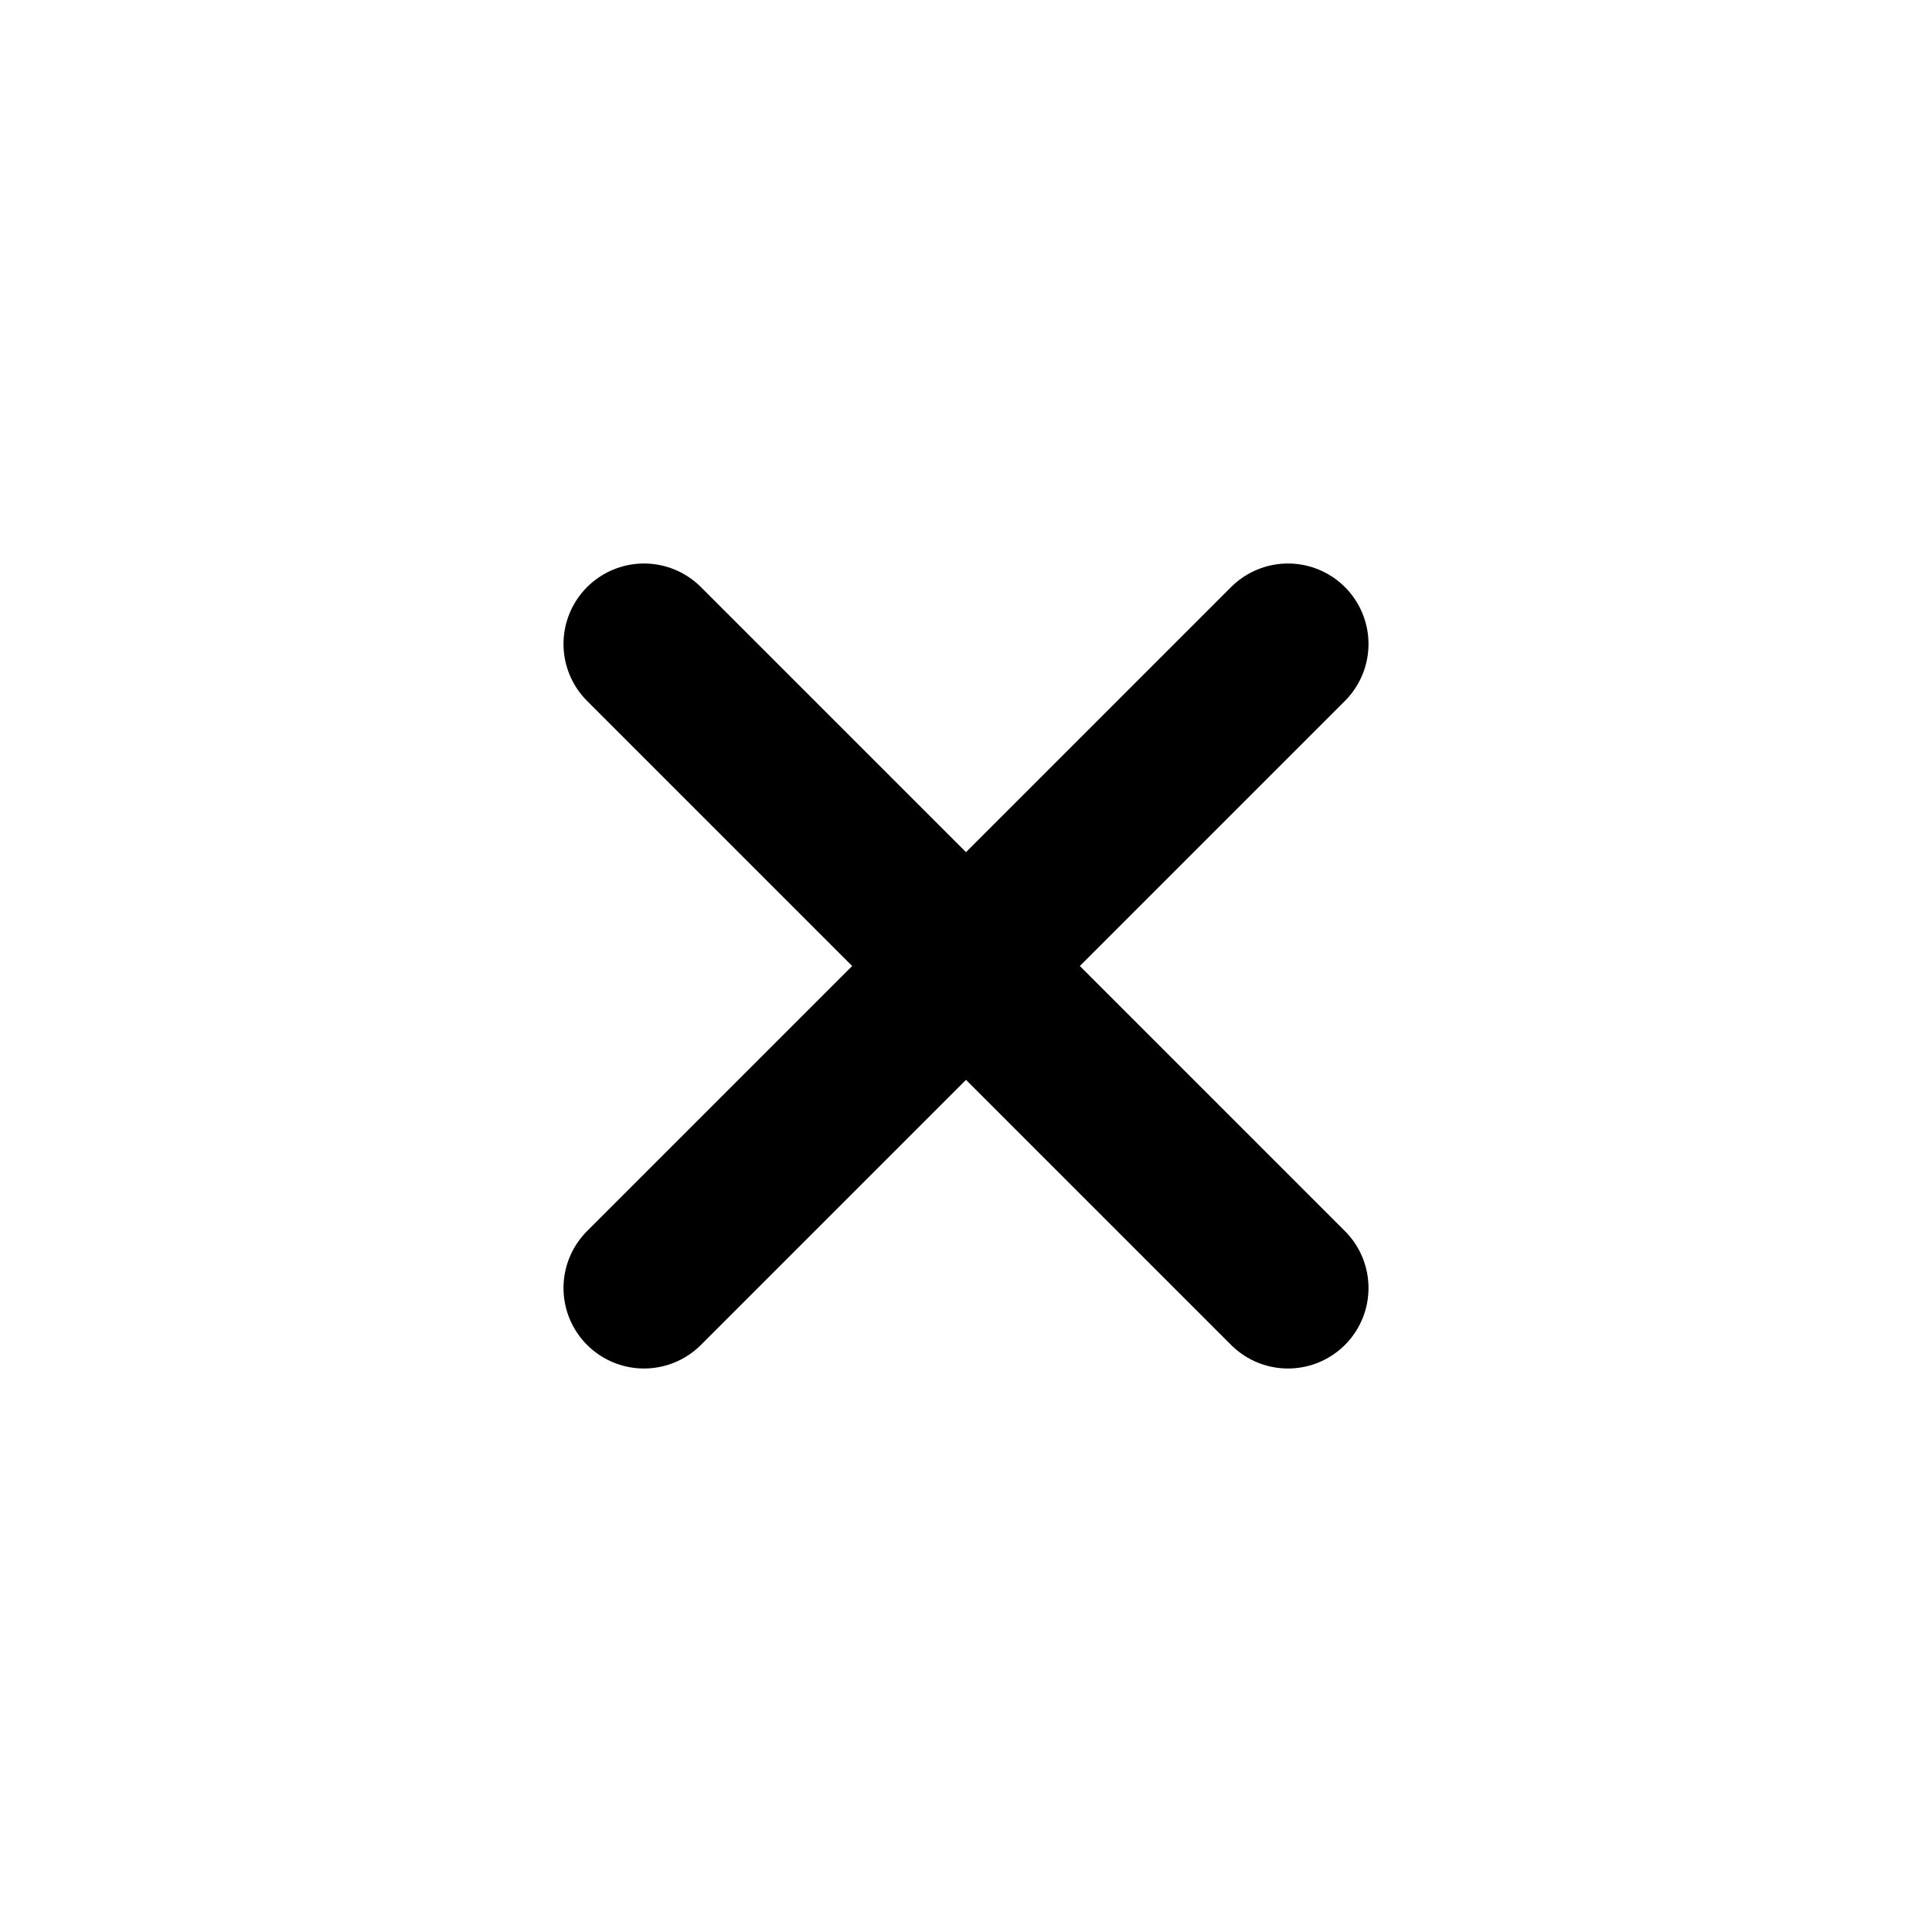
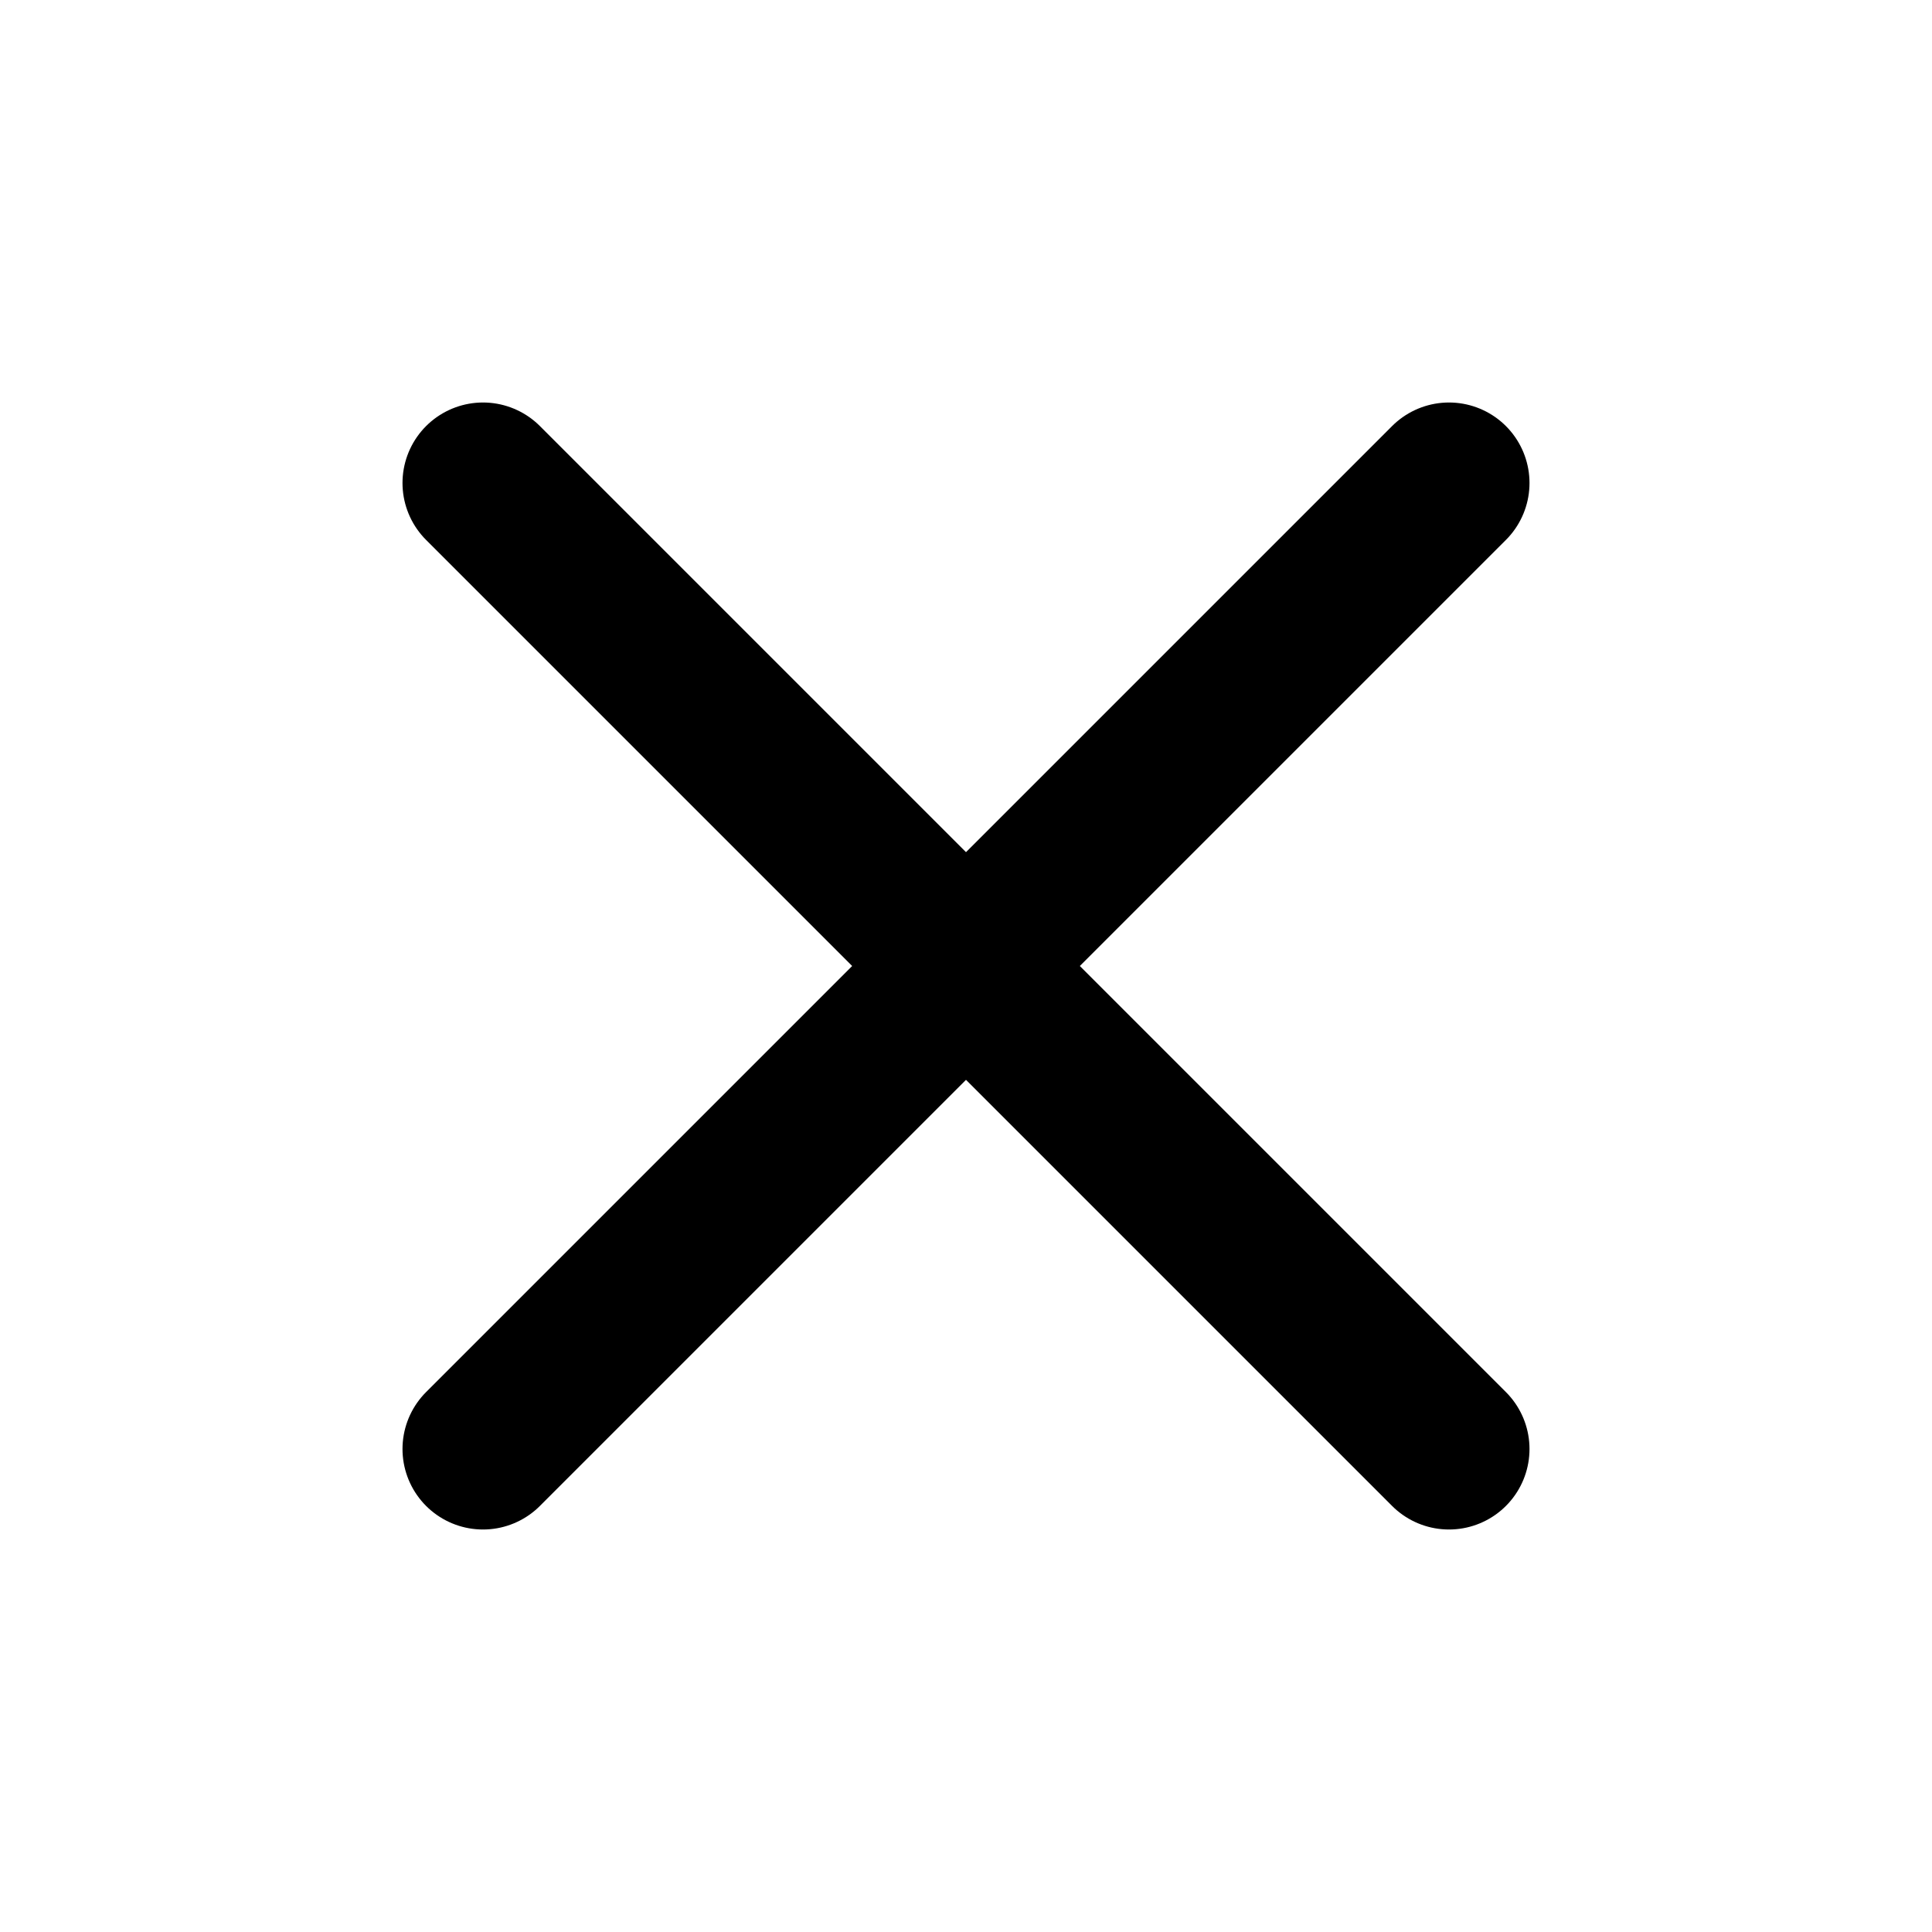
<svg xmlns="http://www.w3.org/2000/svg" width="24" height="24" viewBox="0 0 24 24" fill="none">
-   <path d="M16 8L8 16M16 16L8 8" stroke="currentColor" stroke-width="2" stroke-linecap="round" />
+   <path d="M18 6L6 18M18 18L6 6" stroke="currentColor" stroke-width="2" stroke-linecap="round" />
</svg>
